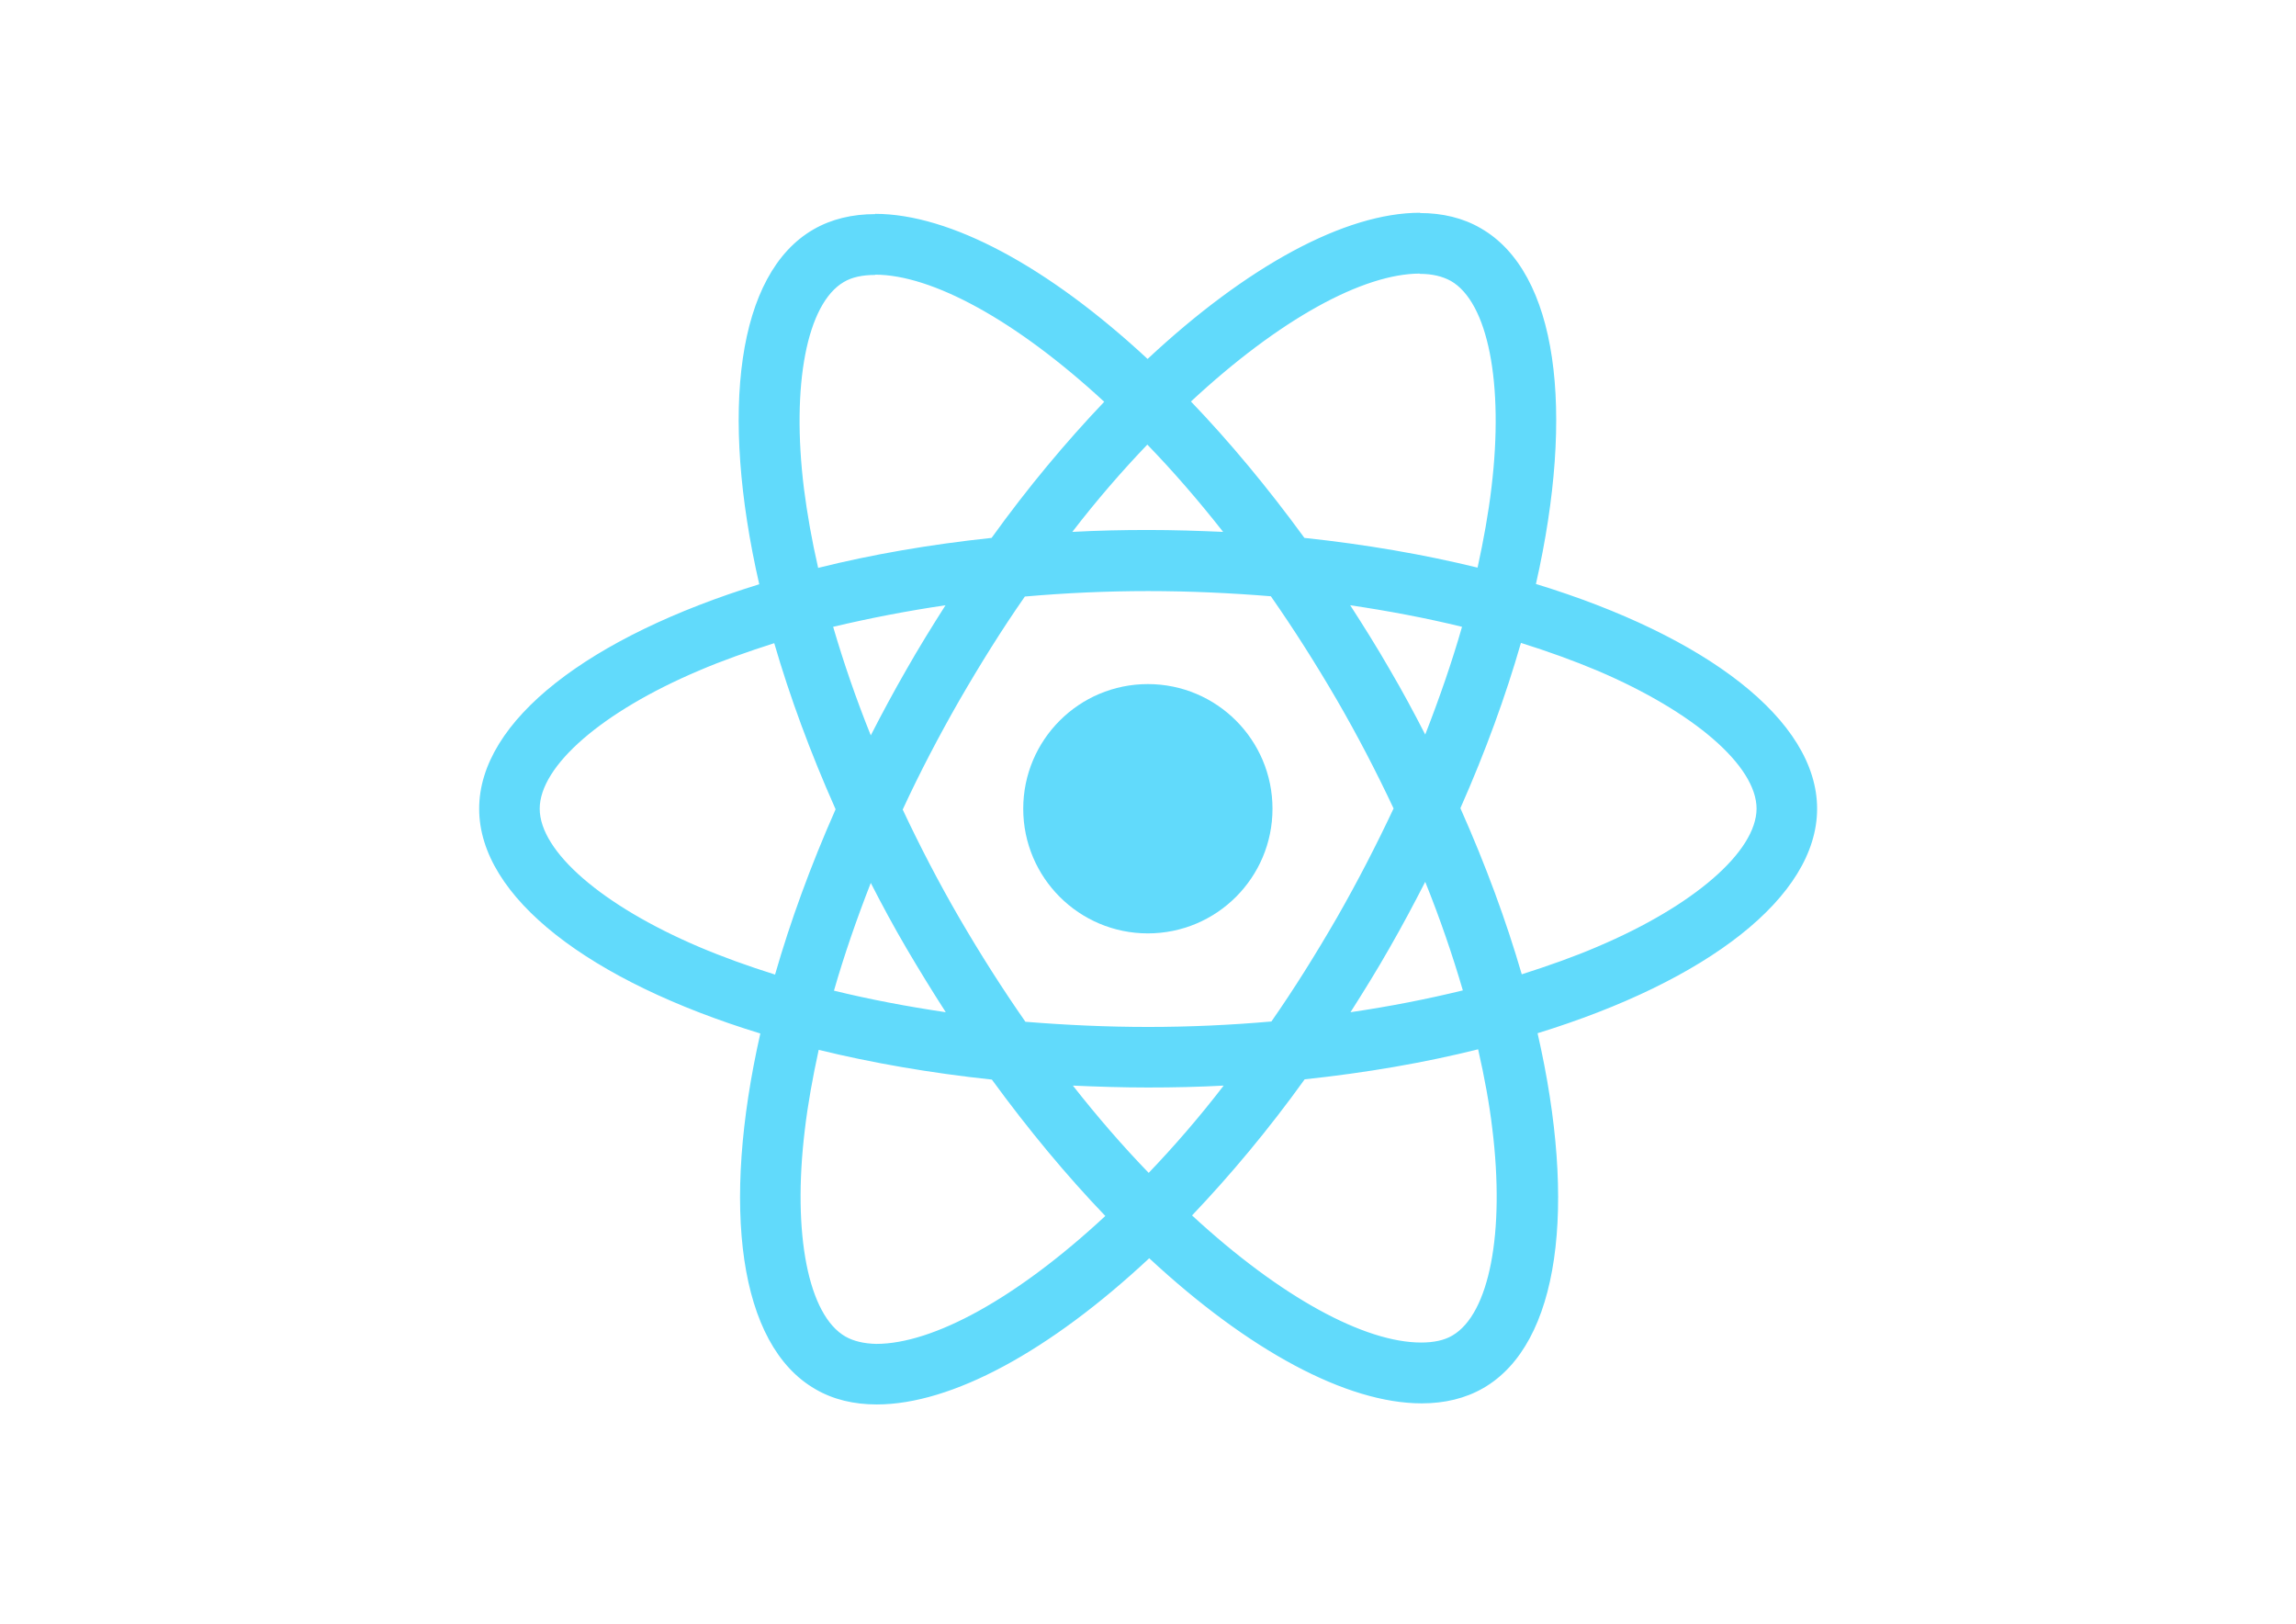
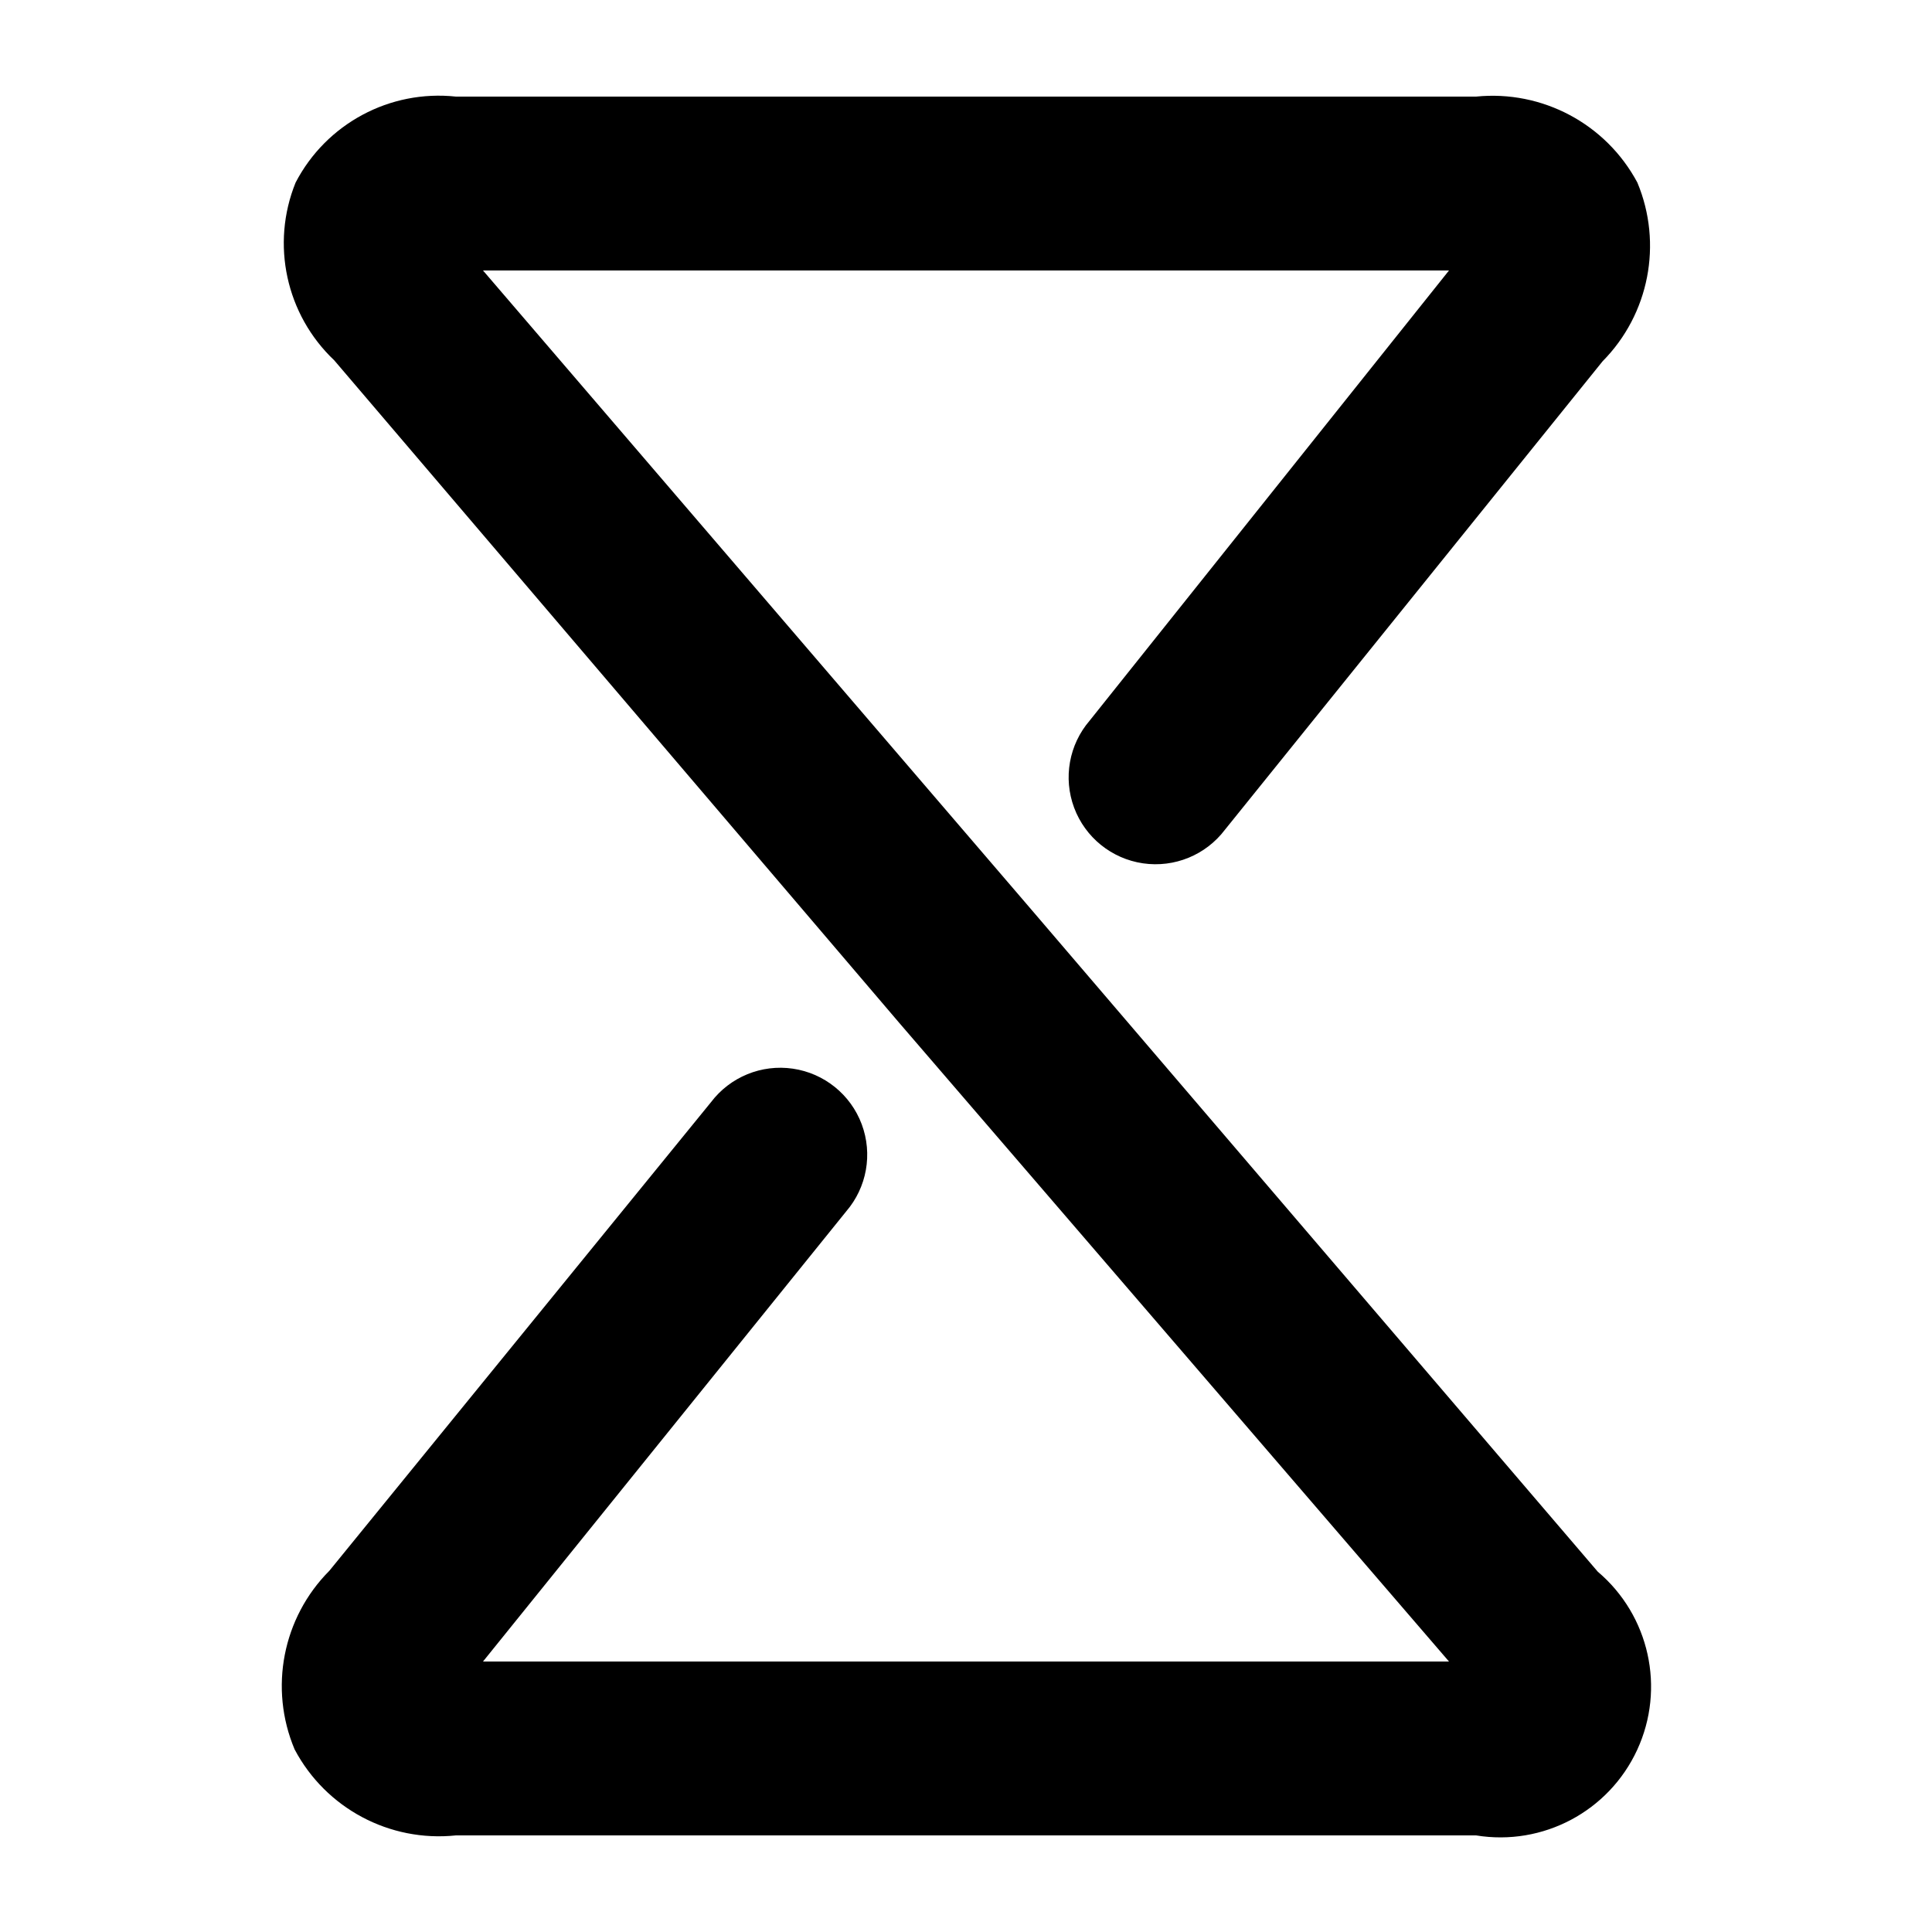
- <svg xmlns="http://www.w3.org/2000/svg" viewBox="0 0 841.9 595.3">
-   <g fill="#61DAFB">
-     <path d="M666.3 296.5c0-32.5-40.7-63.3-103.1-82.4 14.4-63.6 8-114.2-20.2-130.4-6.5-3.8-14.1-5.6-22.4-5.6v22.3c4.6 0 8.3.9 11.4 2.6 13.6 7.8 19.5 37.5 14.9 75.7-1.1 9.4-2.9 19.3-5.1 29.4-19.6-4.8-41-8.5-63.5-10.9-13.5-18.5-27.5-35.3-41.6-50 32.6-30.3 63.2-46.9 84-46.9V78c-27.5 0-63.5 19.6-99.9 53.6-36.4-33.8-72.4-53.2-99.9-53.2v22.3c20.7 0 51.4 16.5 84 46.6-14 14.7-28 31.4-41.3 49.9-22.6 2.4-44 6.1-63.6 11-2.3-10-4-19.7-5.2-29-4.7-38.2 1.1-67.9 14.6-75.8 3-1.8 6.9-2.6 11.5-2.6V78.5c-8.4 0-16 1.8-22.6 5.6-28.1 16.2-34.4 66.7-19.9 130.1-62.2 19.2-102.7 49.9-102.7 82.3 0 32.5 40.7 63.3 103.1 82.4-14.4 63.6-8 114.2 20.2 130.4 6.5 3.8 14.1 5.6 22.5 5.6 27.5 0 63.5-19.6 99.9-53.6 36.4 33.8 72.4 53.2 99.9 53.2 8.4 0 16-1.8 22.6-5.6 28.1-16.2 34.4-66.7 19.9-130.1 62-19.1 102.5-49.9 102.5-82.3zm-130.2-66.7c-3.7 12.9-8.3 26.2-13.5 39.5-4.1-8-8.4-16-13.1-24-4.6-8-9.5-15.8-14.4-23.4 14.2 2.1 27.9 4.7 41 7.9zm-45.8 106.5c-7.8 13.5-15.8 26.3-24.1 38.2-14.9 1.3-30 2-45.2 2-15.1 0-30.2-.7-45-1.9-8.3-11.9-16.4-24.6-24.2-38-7.6-13.1-14.5-26.4-20.8-39.8 6.2-13.4 13.2-26.8 20.7-39.9 7.8-13.5 15.8-26.3 24.1-38.2 14.9-1.3 30-2 45.2-2 15.1 0 30.2.7 45 1.9 8.3 11.9 16.4 24.6 24.2 38 7.6 13.1 14.5 26.4 20.8 39.8-6.3 13.4-13.2 26.8-20.7 39.9zm32.3-13c5.4 13.4 10 26.8 13.8 39.8-13.1 3.2-26.9 5.9-41.2 8 4.9-7.7 9.8-15.6 14.4-23.7 4.6-8 8.9-16.1 13-24.1zM421.2 430c-9.3-9.6-18.6-20.3-27.8-32 9 .4 18.2.7 27.5.7 9.4 0 18.7-.2 27.8-.7-9 11.7-18.3 22.4-27.5 32zm-74.4-58.9c-14.2-2.1-27.9-4.7-41-7.9 3.7-12.9 8.3-26.2 13.5-39.5 4.1 8 8.4 16 13.1 24 4.7 8 9.5 15.8 14.4 23.4zM420.7 163c9.3 9.6 18.6 20.3 27.8 32-9-.4-18.2-.7-27.5-.7-9.4 0-18.7.2-27.8.7 9-11.7 18.3-22.4 27.5-32zm-74 58.9c-4.9 7.7-9.8 15.6-14.4 23.7-4.6 8-8.9 16-13 24-5.4-13.4-10-26.8-13.8-39.8 13.1-3.1 26.9-5.8 41.2-7.9zm-90.5 125.2c-35.4-15.1-58.3-34.9-58.3-50.6 0-15.7 22.9-35.6 58.3-50.6 8.6-3.7 18-7 27.7-10.1 5.7 19.6 13.2 40 22.5 60.9-9.2 20.8-16.6 41.1-22.2 60.6-9.9-3.1-19.3-6.5-28-10.2zM310 490c-13.6-7.8-19.5-37.5-14.9-75.7 1.1-9.4 2.9-19.3 5.1-29.4 19.6 4.8 41 8.5 63.5 10.9 13.5 18.5 27.5 35.3 41.6 50-32.6 30.3-63.2 46.9-84 46.9-4.5-.1-8.3-1-11.3-2.7zm237.2-76.2c4.7 38.2-1.1 67.9-14.6 75.8-3 1.8-6.9 2.6-11.5 2.6-20.7 0-51.4-16.5-84-46.6 14-14.7 28-31.4 41.3-49.9 22.6-2.4 44-6.1 63.6-11 2.3 10.1 4.1 19.8 5.2 29.1zm38.5-66.7c-8.6 3.7-18 7-27.7 10.1-5.7-19.6-13.2-40-22.5-60.9 9.2-20.8 16.6-41.1 22.2-60.6 9.9 3.1 19.3 6.5 28.1 10.2 35.4 15.1 58.3 34.9 58.3 50.6-.1 15.7-23 35.6-58.4 50.6zM320.8 78.4z" />
-     <circle cx="420.9" cy="296.5" r="45.7" />
-     <path d="M520.5 78.1z" />
-   </g>
+ <svg xmlns="http://www.w3.org/2000/svg" viewBox="0 0 20 20" id="icon-status" width="100%" height="100%">
+   <path d="M10.68,9.42,5,2.8H15L11.28,7.46a.9.9,0,1,0,1.4,1.13l3.91-4.85a1.7,1.7,0,0,0,.36-1.85A1.7,1.7,0,0,0,15.28,1H4.72a1.67,1.67,0,0,0-1.66.89,1.67,1.67,0,0,0,.4,1.84l5.85,6.86L15,17.2H5l3.76-4.66a.9.9,0,1,0-1.4-1.13L3.41,16.26a1.69,1.69,0,0,0-.36,1.85A1.69,1.69,0,0,0,4.72,19H15.28a1.56,1.56,0,0,0,1.26-2.73Z" />
</svg>
